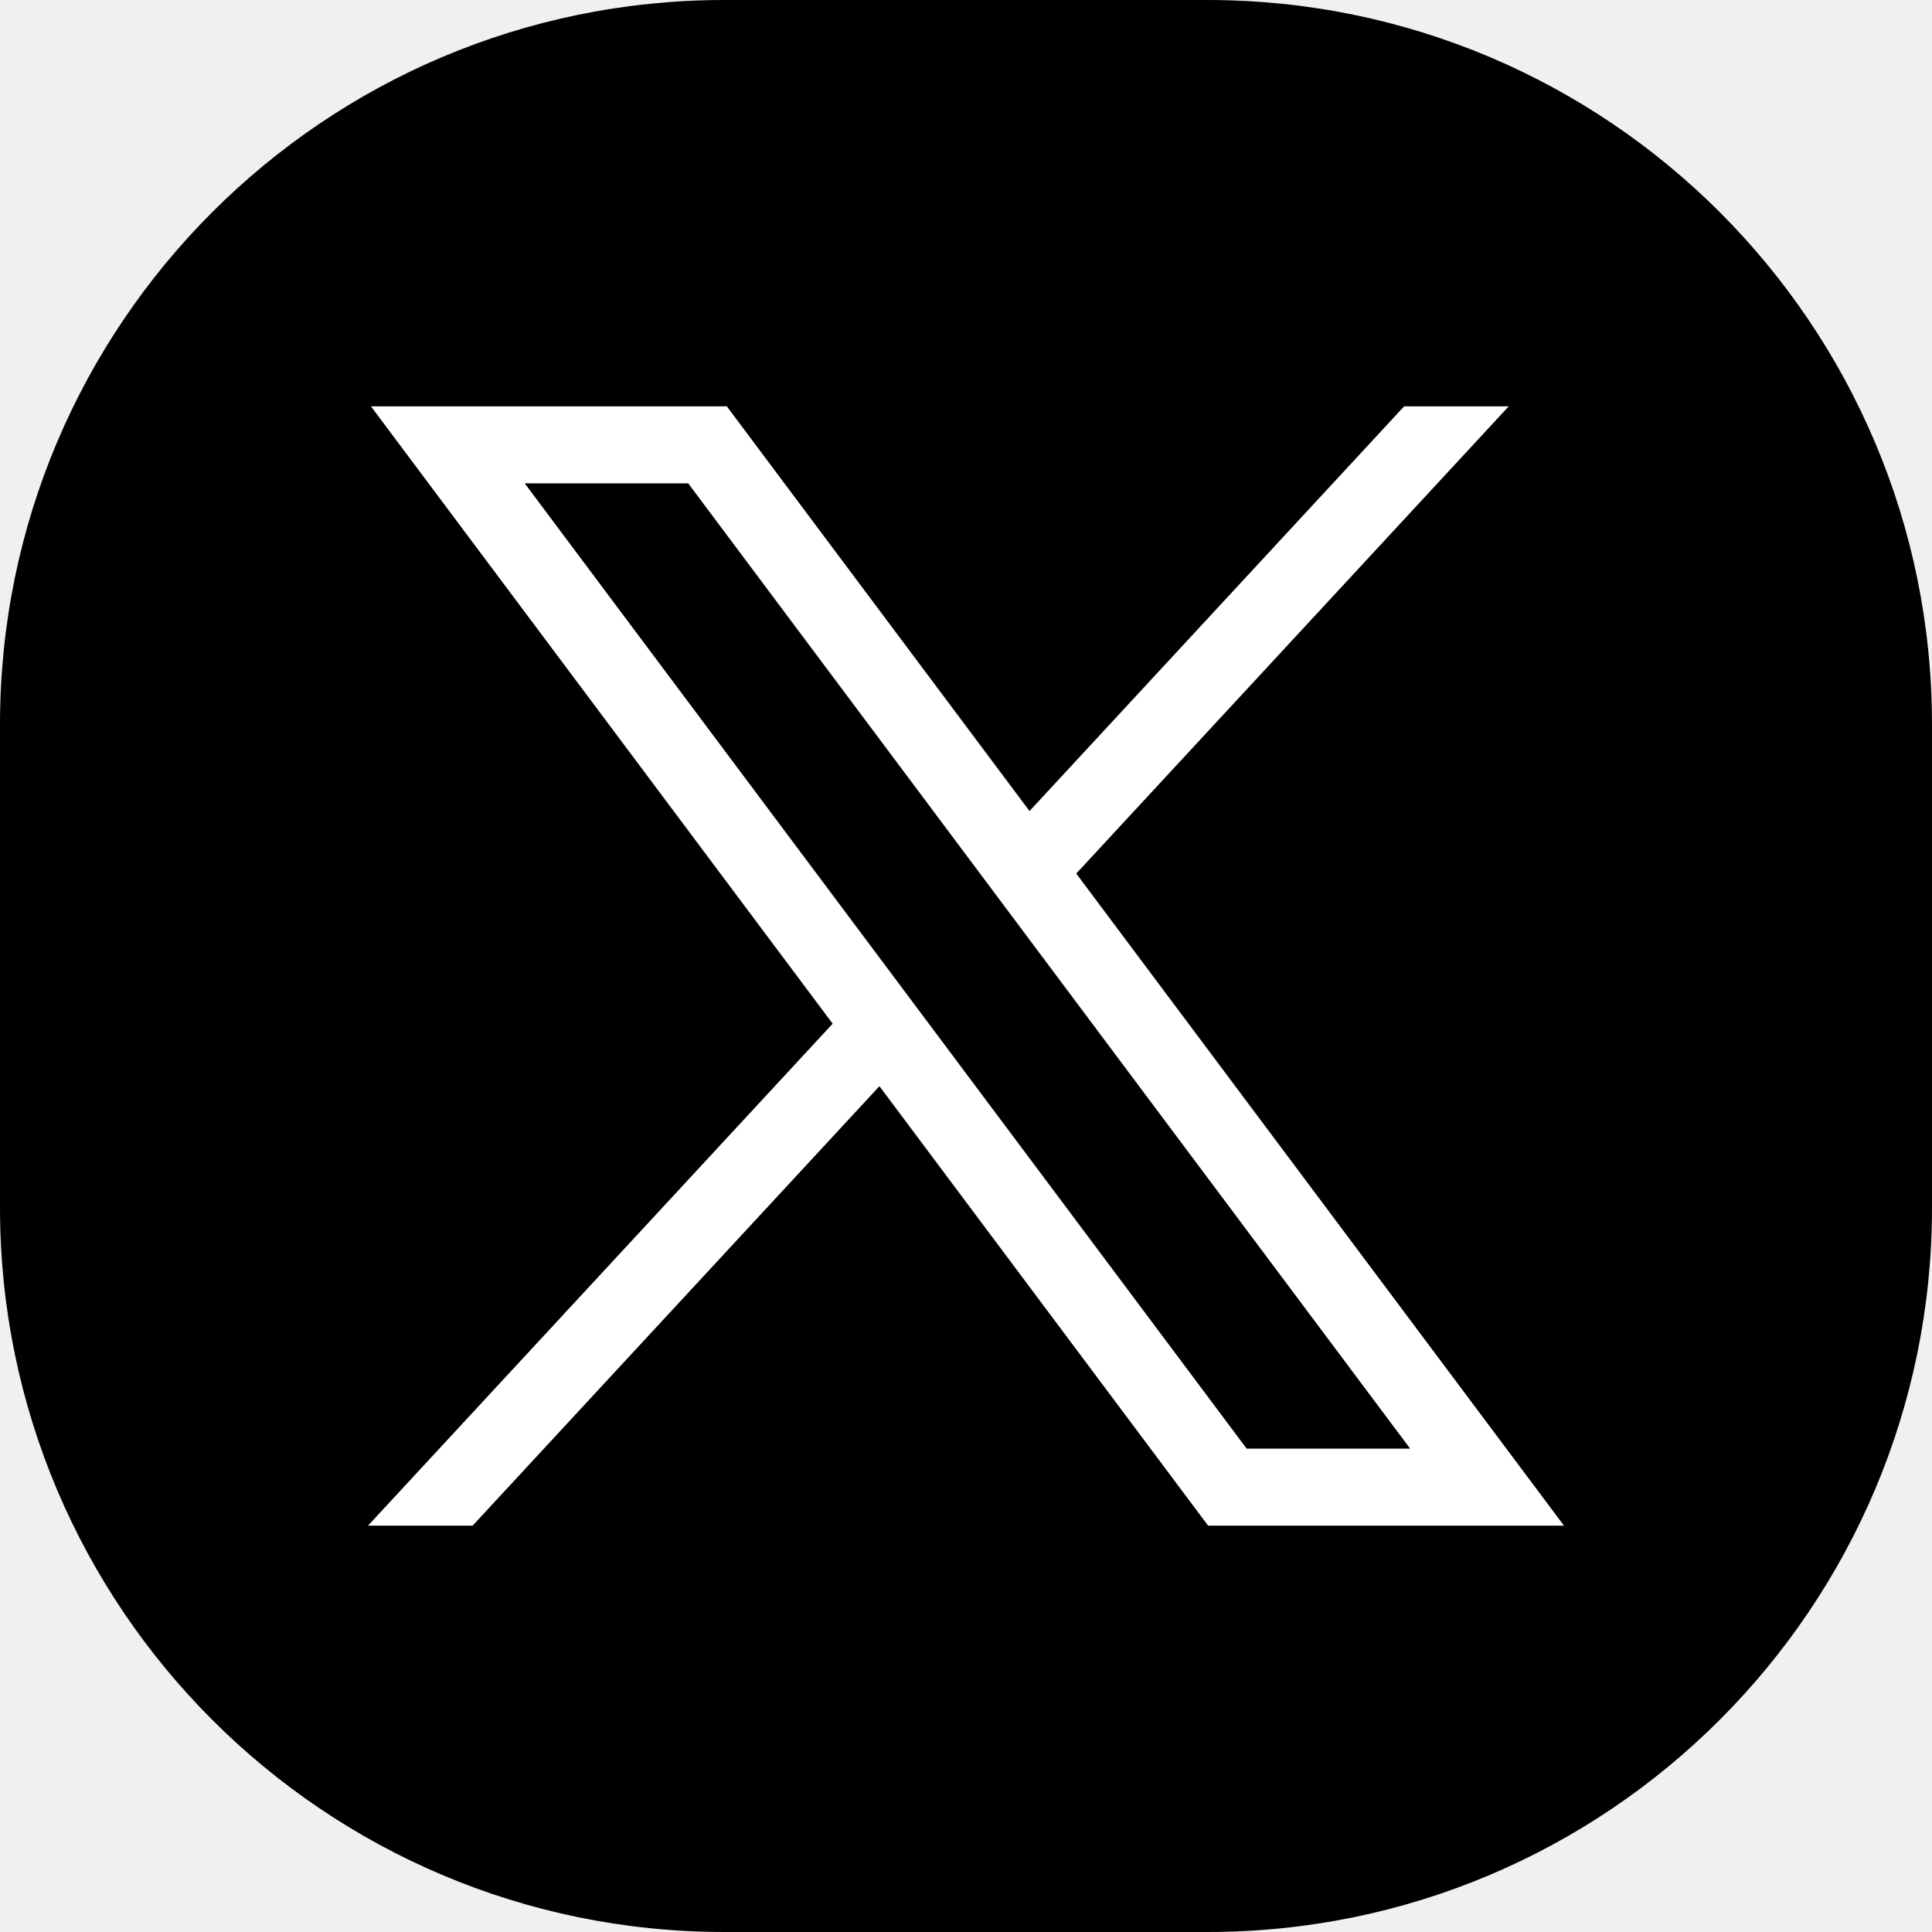
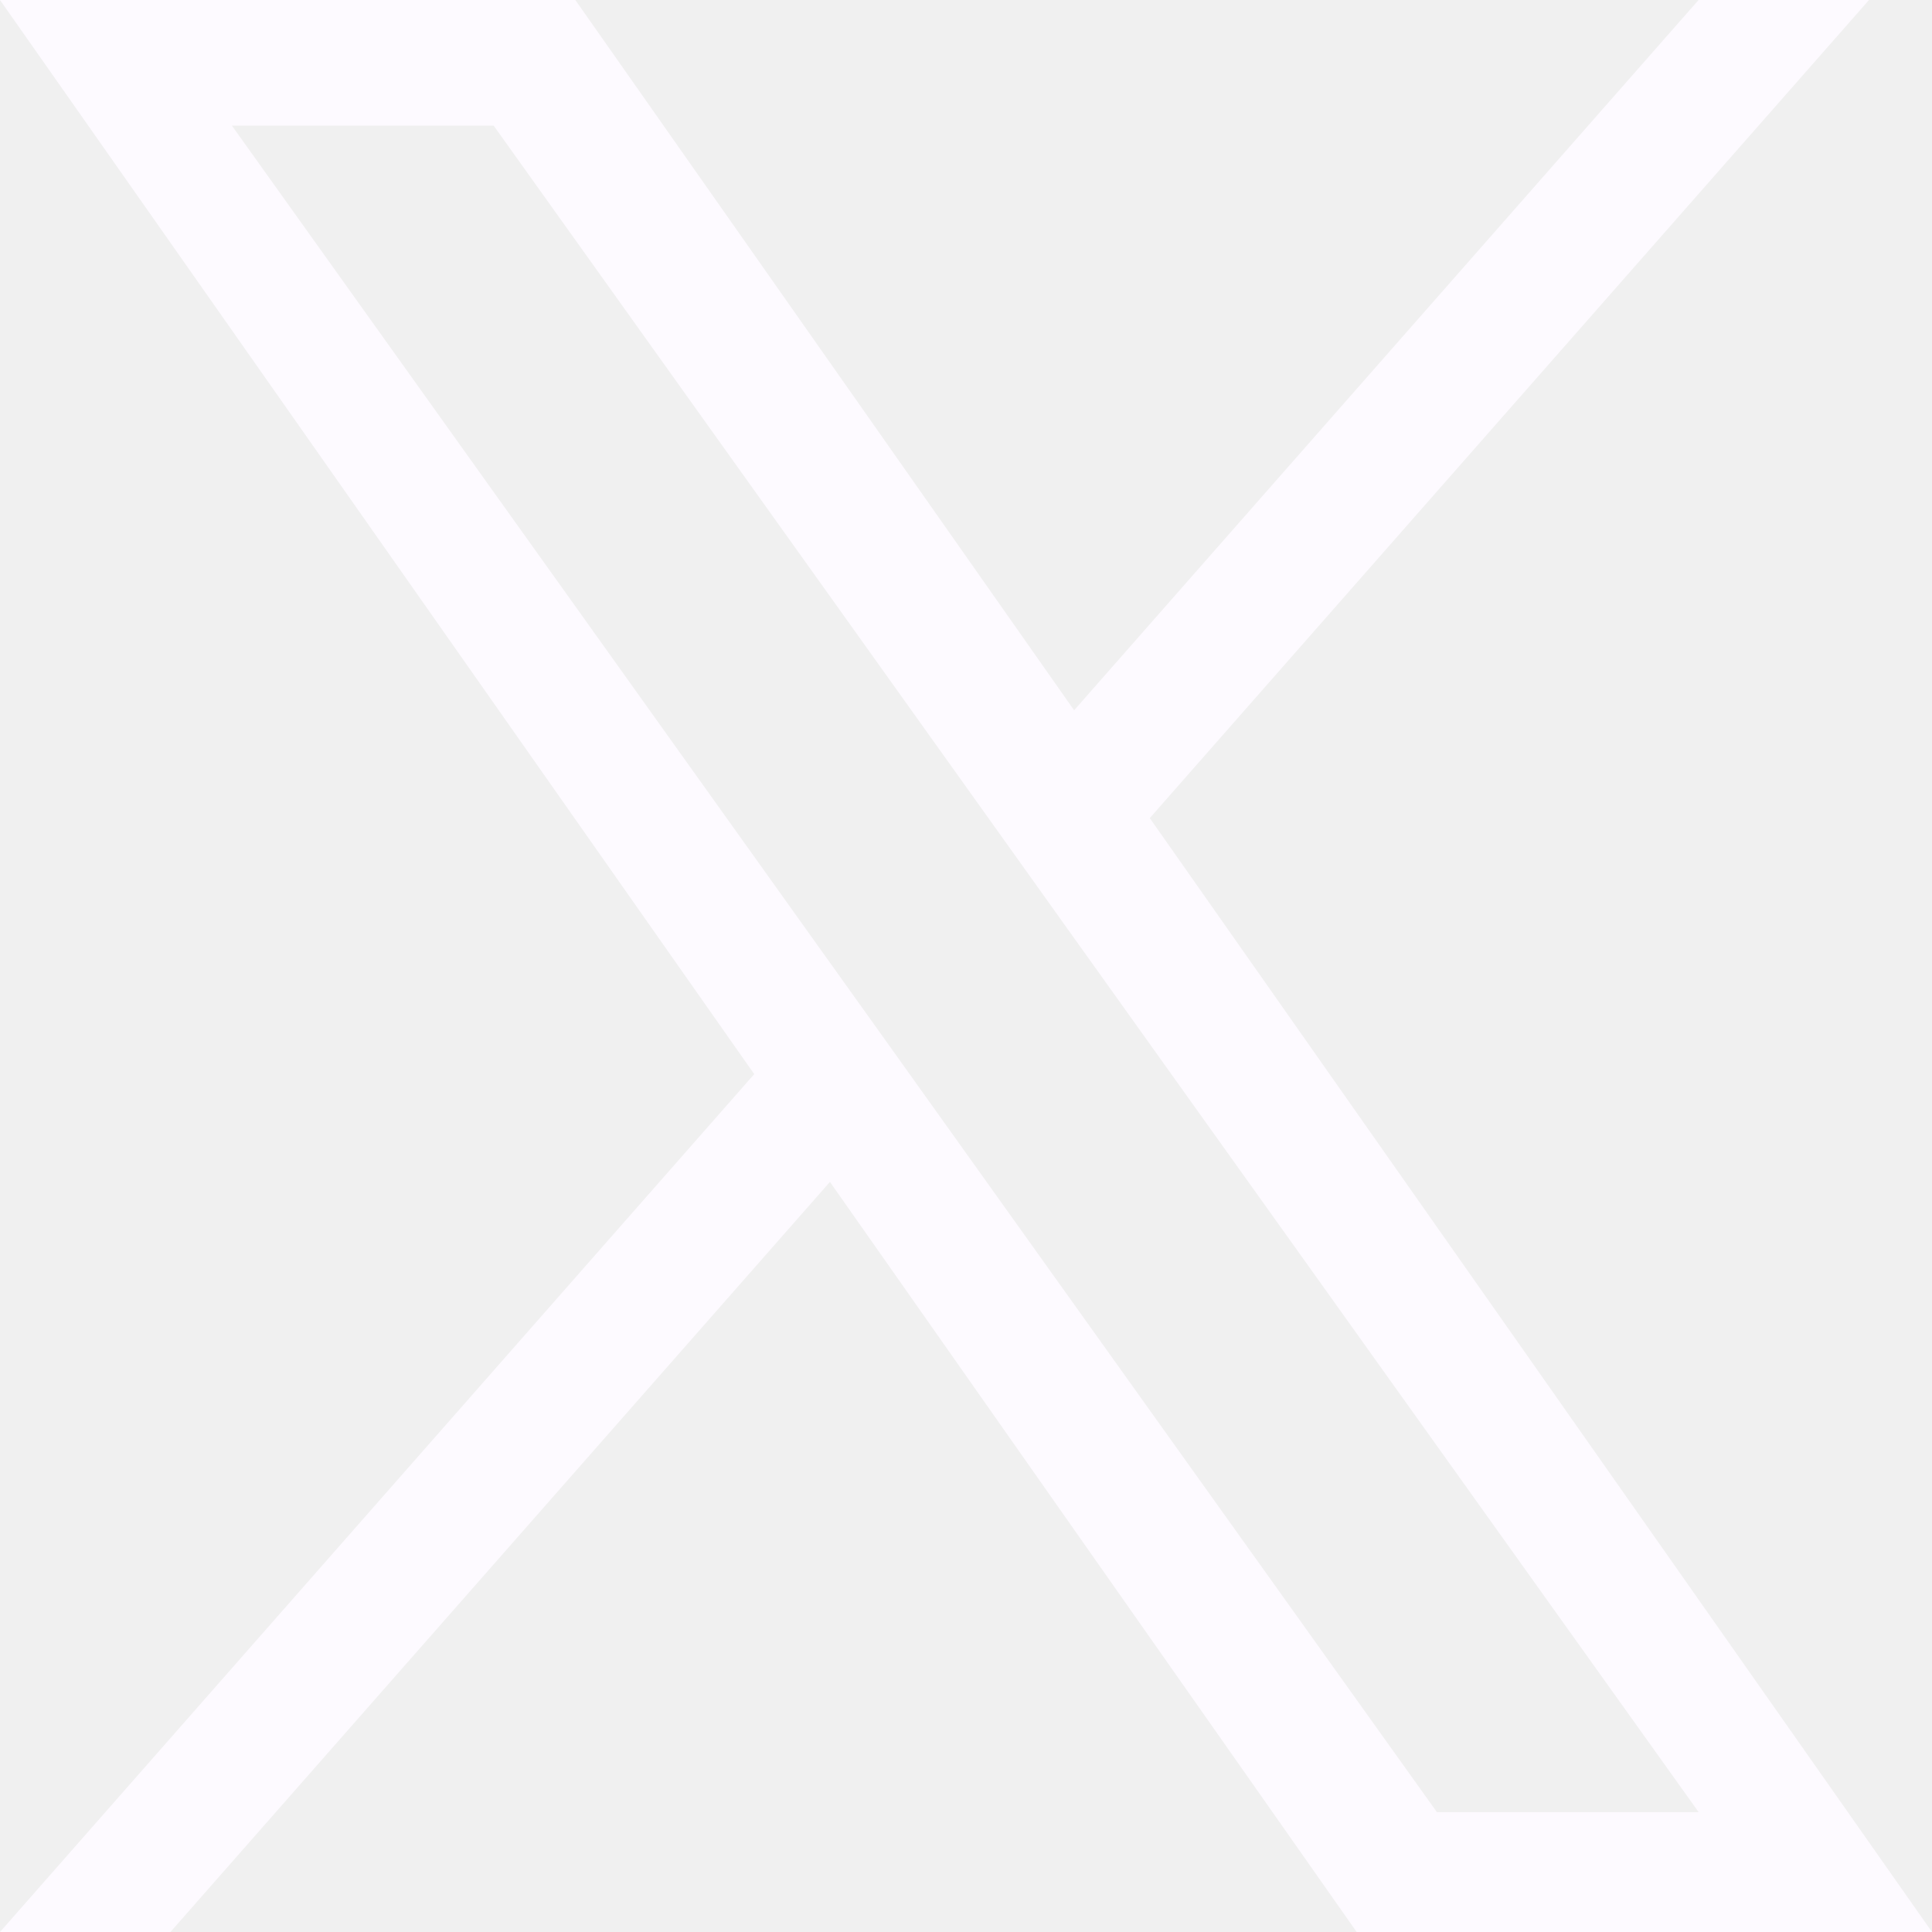
- <svg xmlns="http://www.w3.org/2000/svg" width="64" height="64" viewBox="0 0 64 64" fill="none">
-   <g id="X">
-     <path d="M0 24C0 10.745 10.745 0 24 0H40C53.255 0 64 10.745 64 24V40C64 53.255 53.255 64 40 64H24C10.745 64 0 53.255 0 40V24Z" fill="black" />
-     <g id="Group">
-       <path id="Vector" d="M32 64C49.673 64 64 49.673 64 32C64 14.327 49.673 0 32 0C14.327 0 0 14.327 0 32C0 49.673 14.327 64 32 64Z" fill="black" />
-       <g id="layer1">
-         <path id="path1009" d="M12.288 13.46L27.583 33.911L12.191 50.539H15.656L29.132 35.981L40.02 50.539H51.808L35.652 28.938L49.979 13.46H46.514L34.104 26.867L24.076 13.46H12.288ZM17.382 16.012H22.798L46.713 47.988H41.297L17.382 16.012Z" fill="white" />
-       </g>
-     </g>
-   </g>
+ <svg xmlns="http://www.w3.org/2000/svg" width="28" height="28" viewBox="0 0 28 28" fill="none">
+   <path id="twitter" d="M16.664 11.856L27.087 0H24.617L15.567 10.294L8.338 0H0L10.931 15.567L0 28H2.47L12.028 17.129L19.662 28H28L16.663 11.856H16.664ZM13.281 15.704L12.173 14.154L3.36 1.82H7.154L14.266 11.774L15.373 13.324L24.618 26.263H20.825L13.281 15.705V15.704Z" fill="#FDFAFF" />
</svg>
